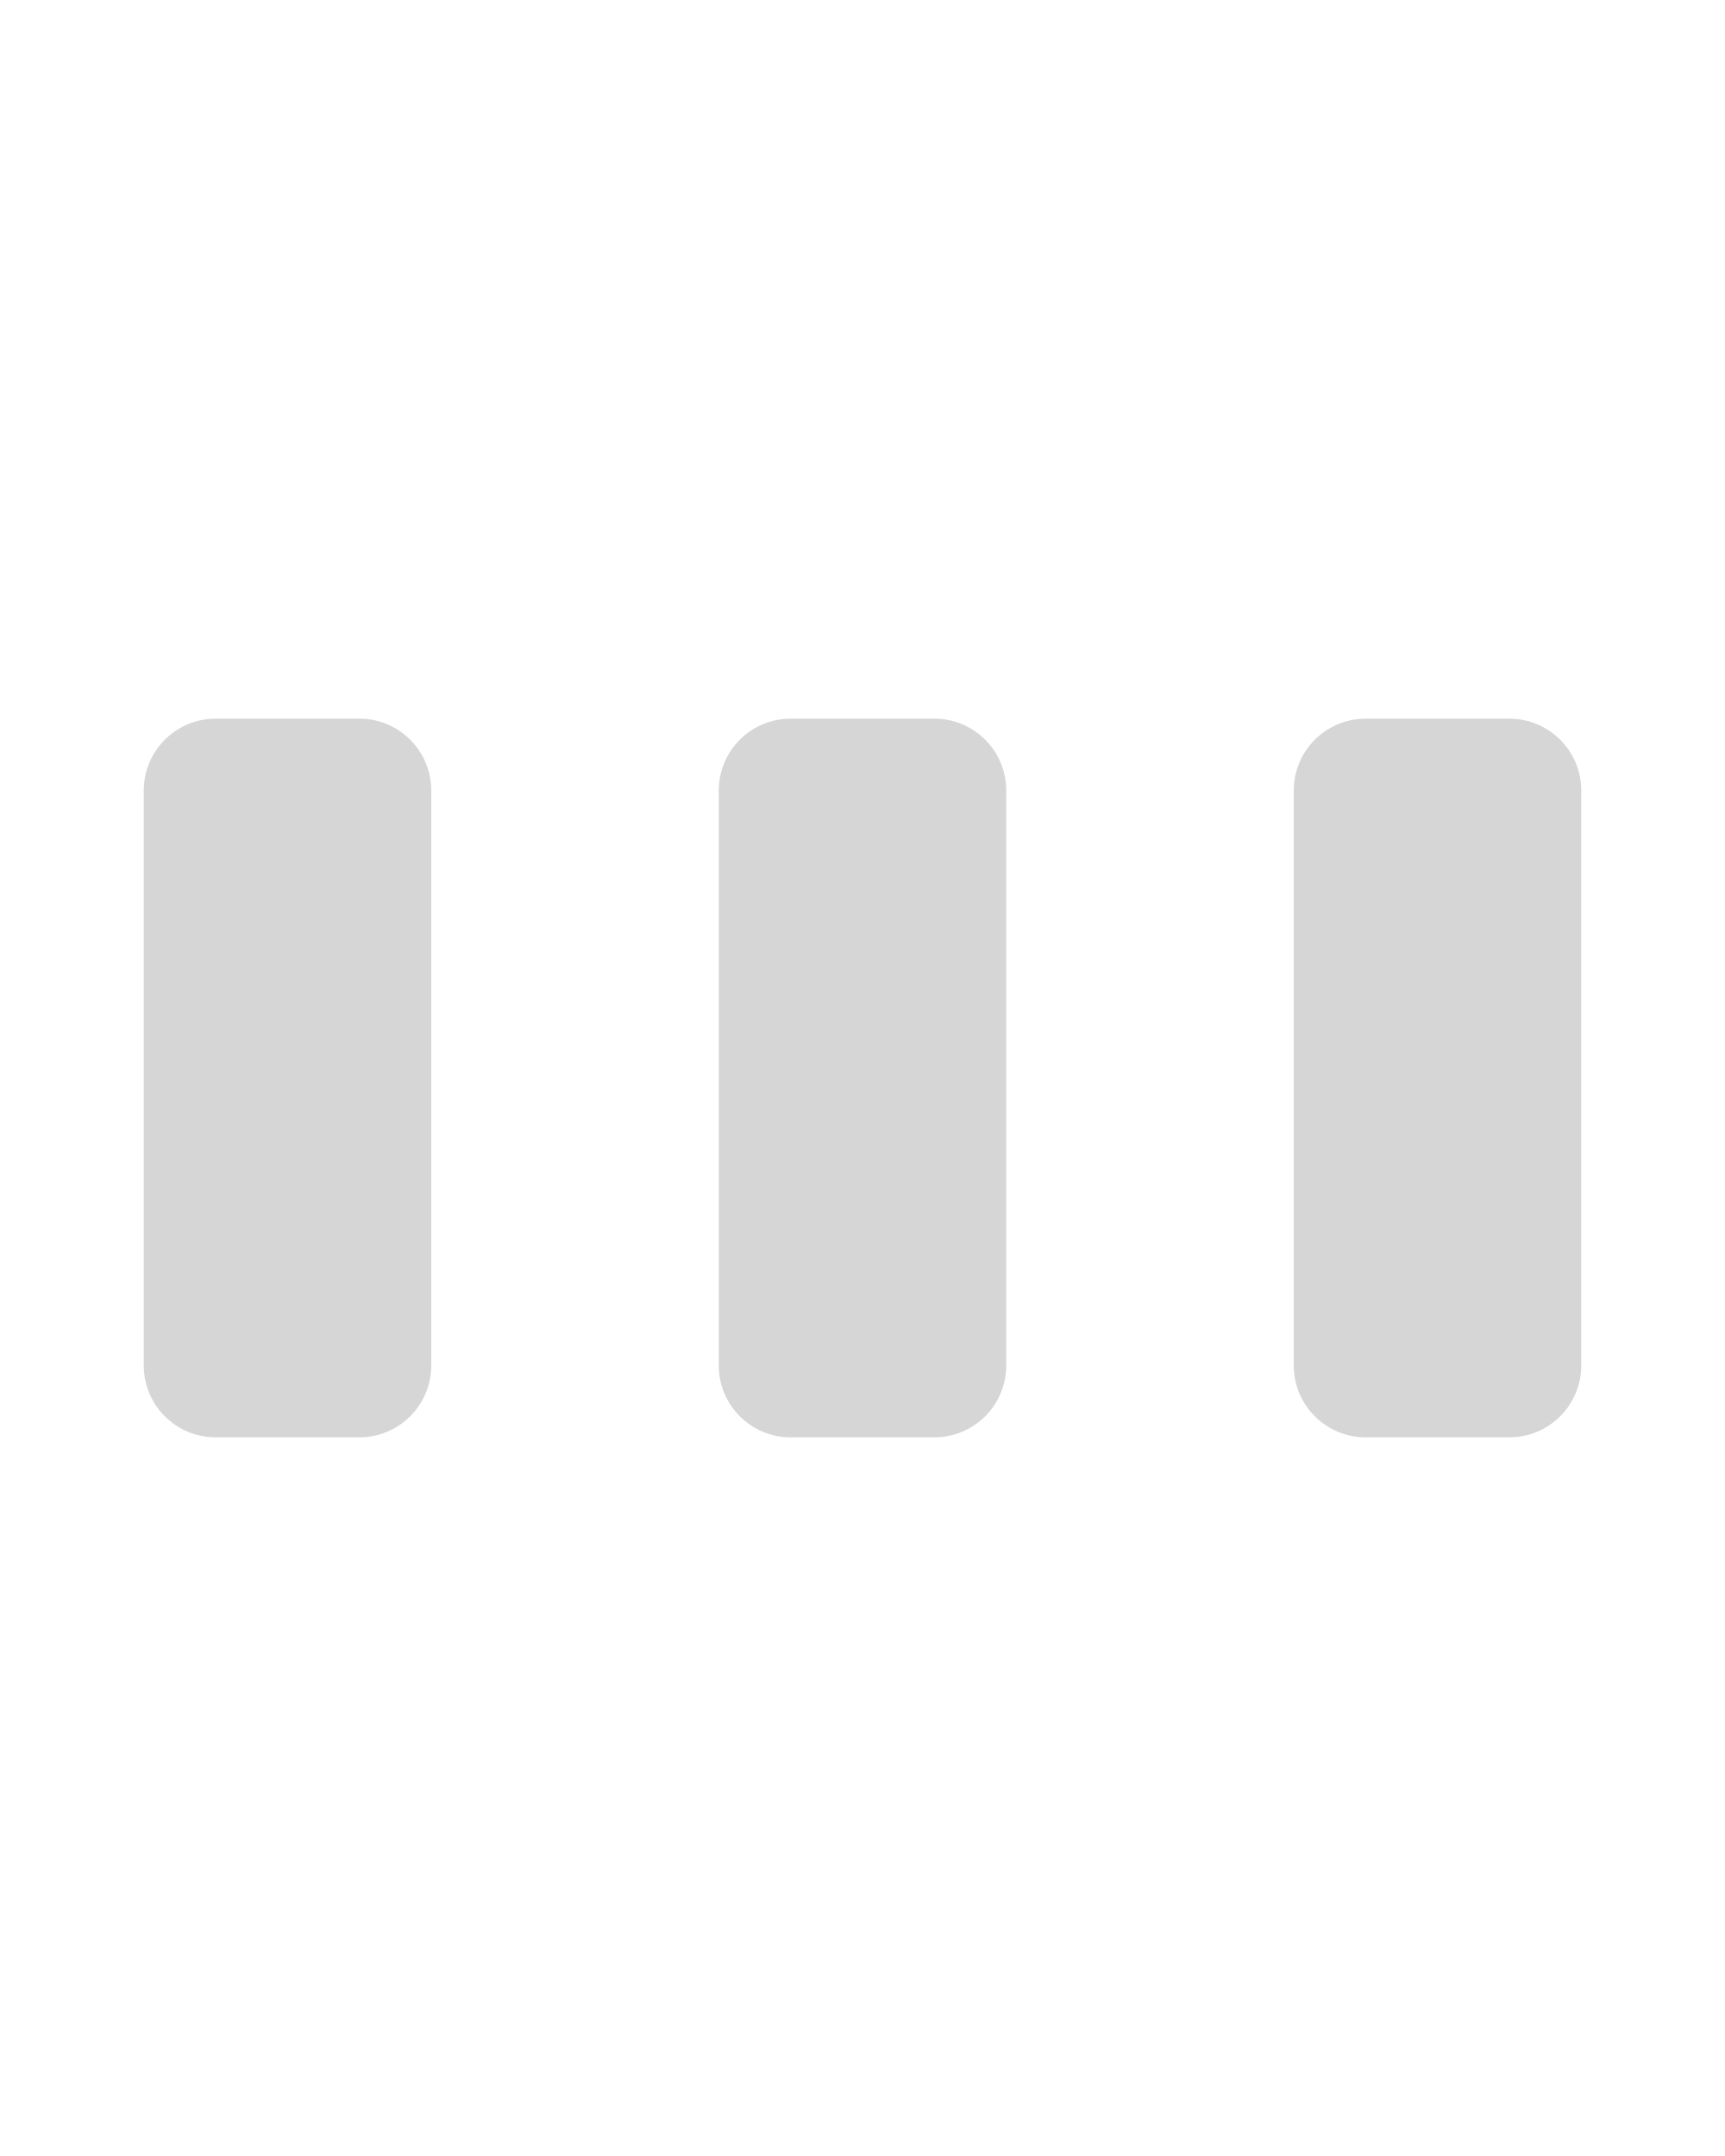
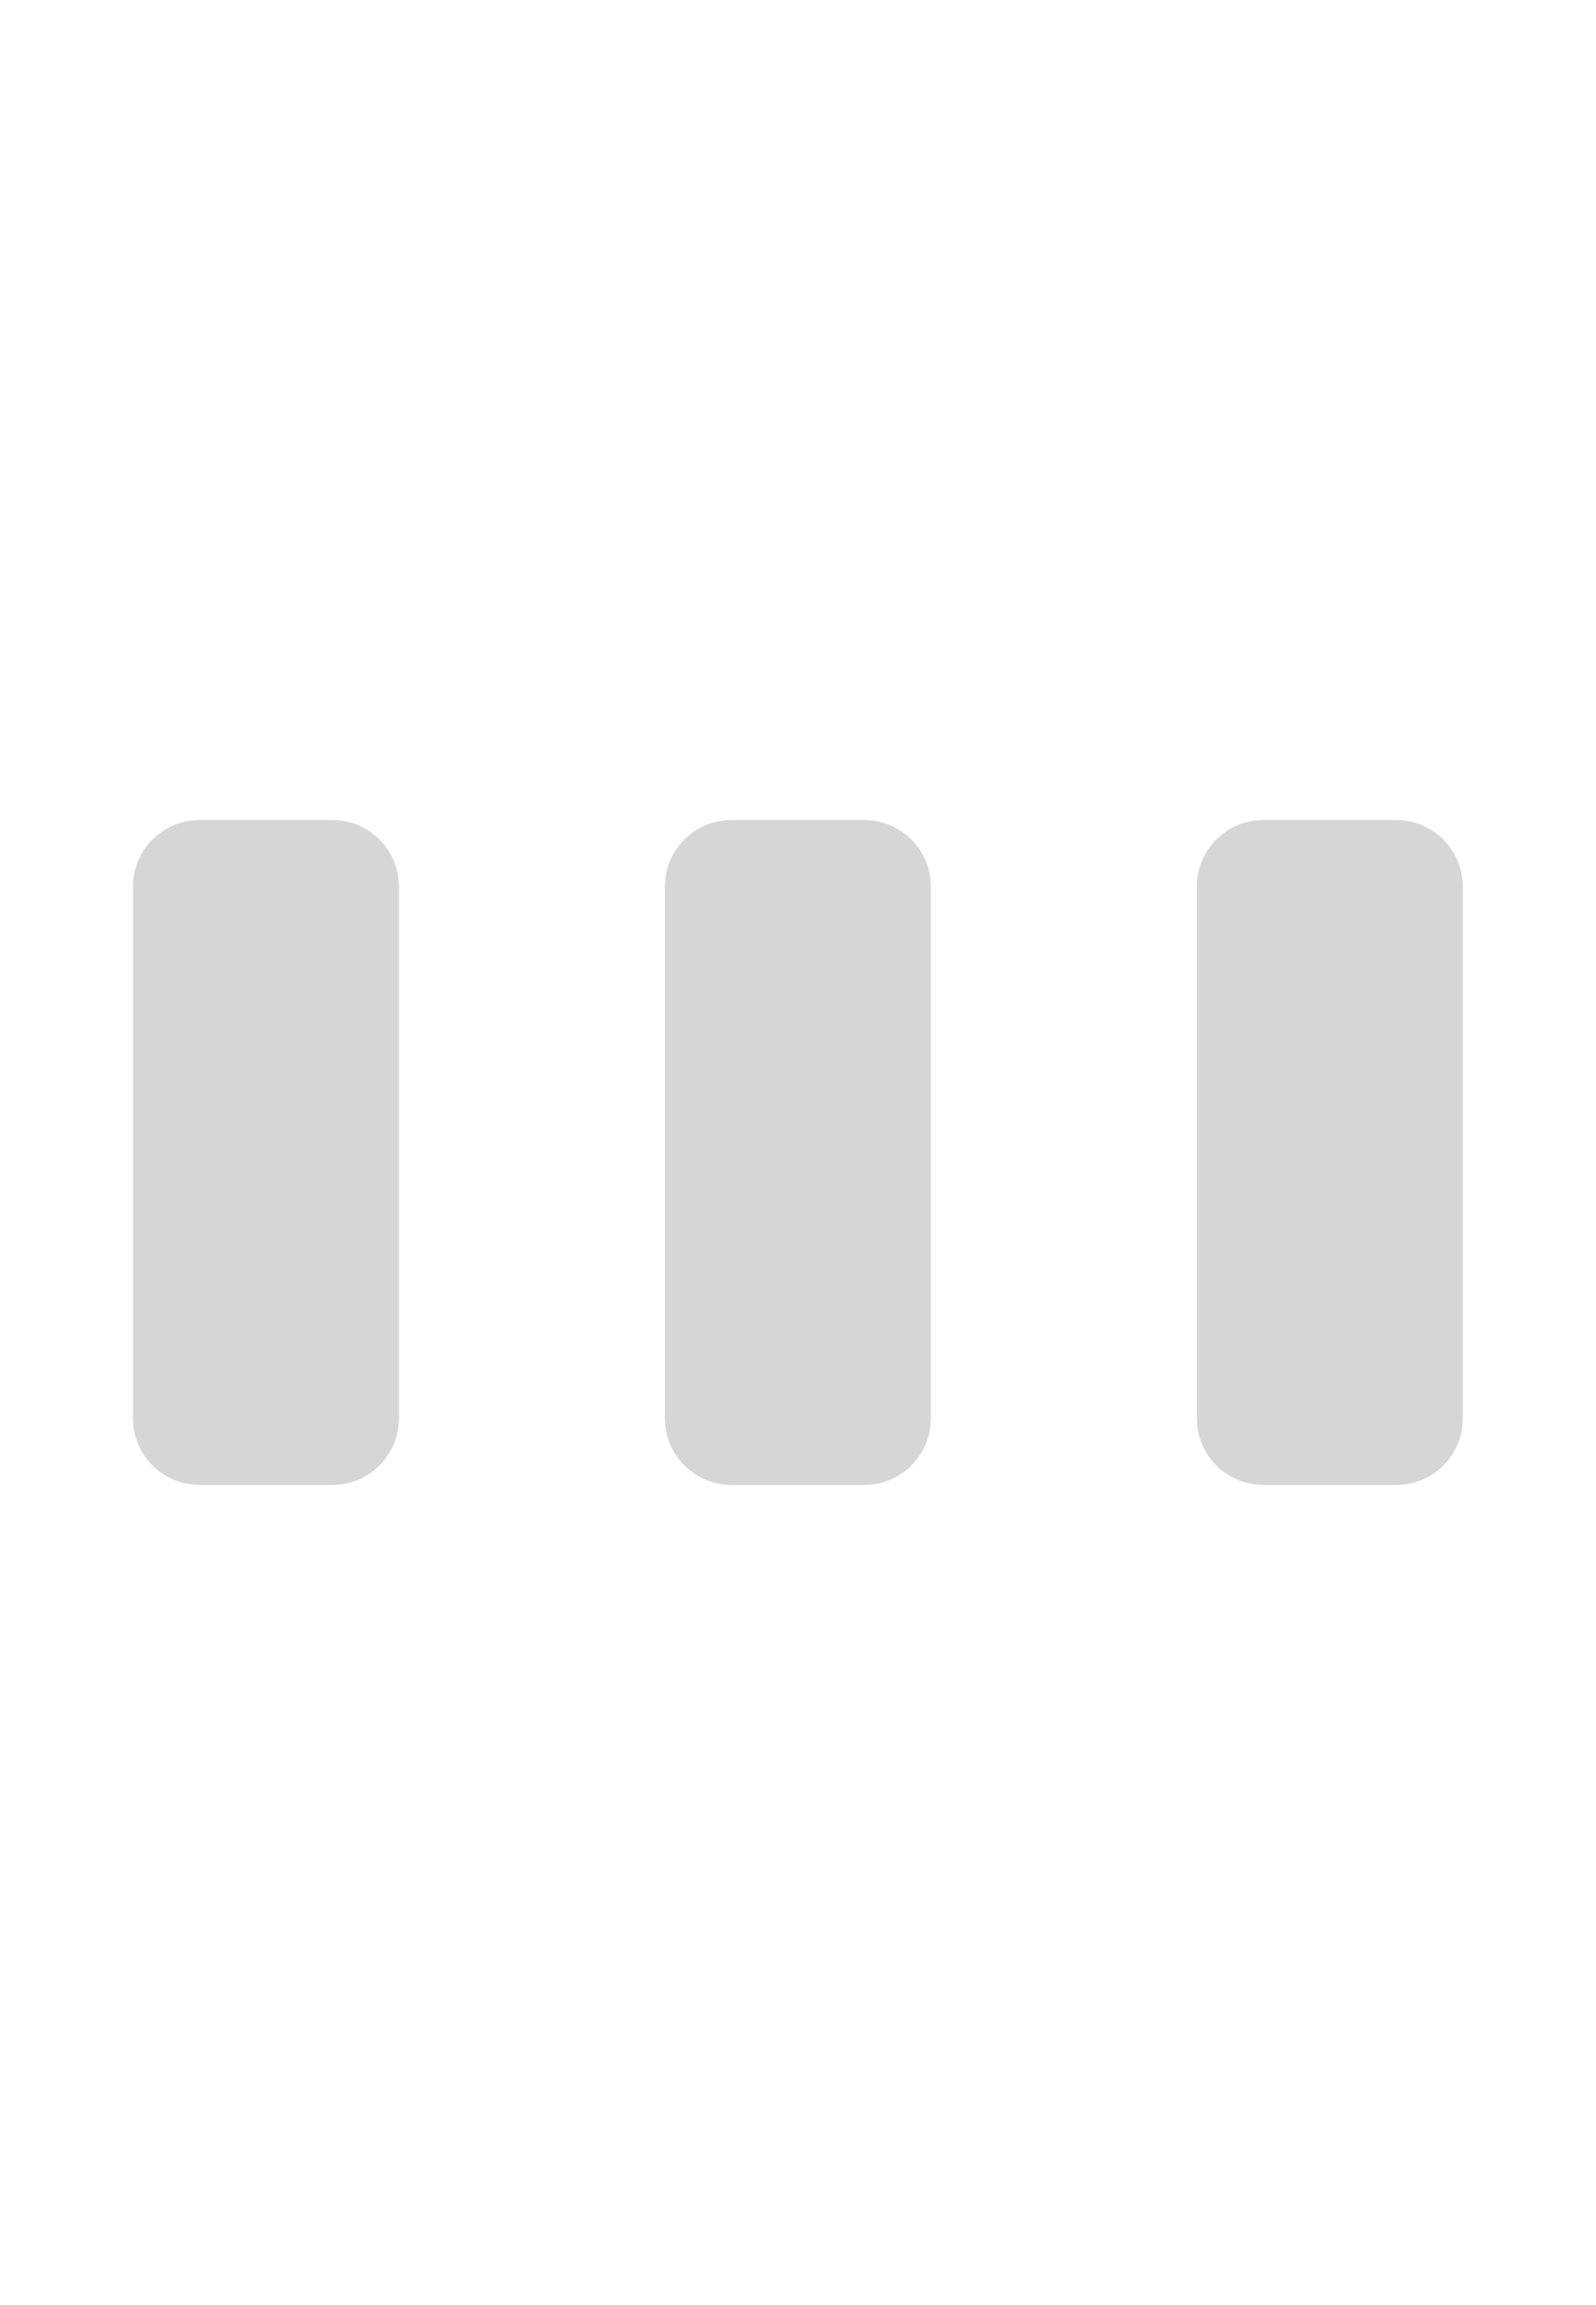
- <svg xmlns="http://www.w3.org/2000/svg" version="1.1" id="loader" x="0px" y="0px" width="24px" height="30px" viewBox="0 0 24 30" style="enable-background:new 0 0 50 50;" xml:space="preserve">
+ <svg xmlns="http://www.w3.org/2000/svg" version="1.1" id="loader" x="0px" y="0px" width="18px" height="26px" viewBox="0 0 24 30" style="enable-background:new 0 0 50 50;" xml:space="preserve">
  <rect id="left-shape" x="2" y="10" width="4" height="10" rx="1" fill="#333" opacity="0.2">
    <animate attributeName="opacity" attributeType="XML" values="0.2; 1; .2" begin="0s" dur="0.8s" calcMode="linear" repeatCount="indefinite" />
    <animate attributeName="height" attributeType="XML" values="10; 20; 18; 12; 10" begin="0s" dur="0.8s" calcMode="linear" repeatCount="indefinite" />
    <animate attributeName="y" attributeType="XML" values="10; 5; 6; 9; 10" begin="0s" dur="0.8s" calcMode="linear" repeatCount="indefinite" />
  </rect>
  <rect id="mid-shape" x="10" y="10" width="4" height="10" rx="1" fill="#333" opacity="0.2">
    <animate attributeName="opacity" attributeType="XML" values="0.2; 1; .2" begin="0.20s" dur="0.8s" calcMode="linear" repeatCount="indefinite" />
    <animate attributeName="height" attributeType="XML" values="10; 20; 18; 12; 10" begin="0.20s" dur="0.8s" calcMode="linear" repeatCount="indefinite" />
    <animate attributeName="y" attributeType="XML" values="10; 5; 6; 9; 10" begin="0.20s" dur="0.8s" calcMode="linear" repeatCount="indefinite" />
  </rect>
  <rect id="right-shape" x="18" y="10" width="4" height="10" rx="1" fill="#333" opacity="0.2">
    <animate attributeName="opacity" attributeType="XML" values="0.2; 1; .2" begin="0.4s" dur="0.8s" calcMode="linear" repeatCount="indefinite" />
    <animate attributeName="height" attributeType="XML" values="10; 20; 18; 12; 10" begin="0.4s" dur="0.8s" calcMode="linear" repeatCount="indefinite" />
    <animate attributeName="y" attributeType="XML" values="10; 5; 6; 9; 10" begin="0.4s" dur="0.8s" calcMode="linear" repeatCount="indefinite" />
  </rect>
</svg>
